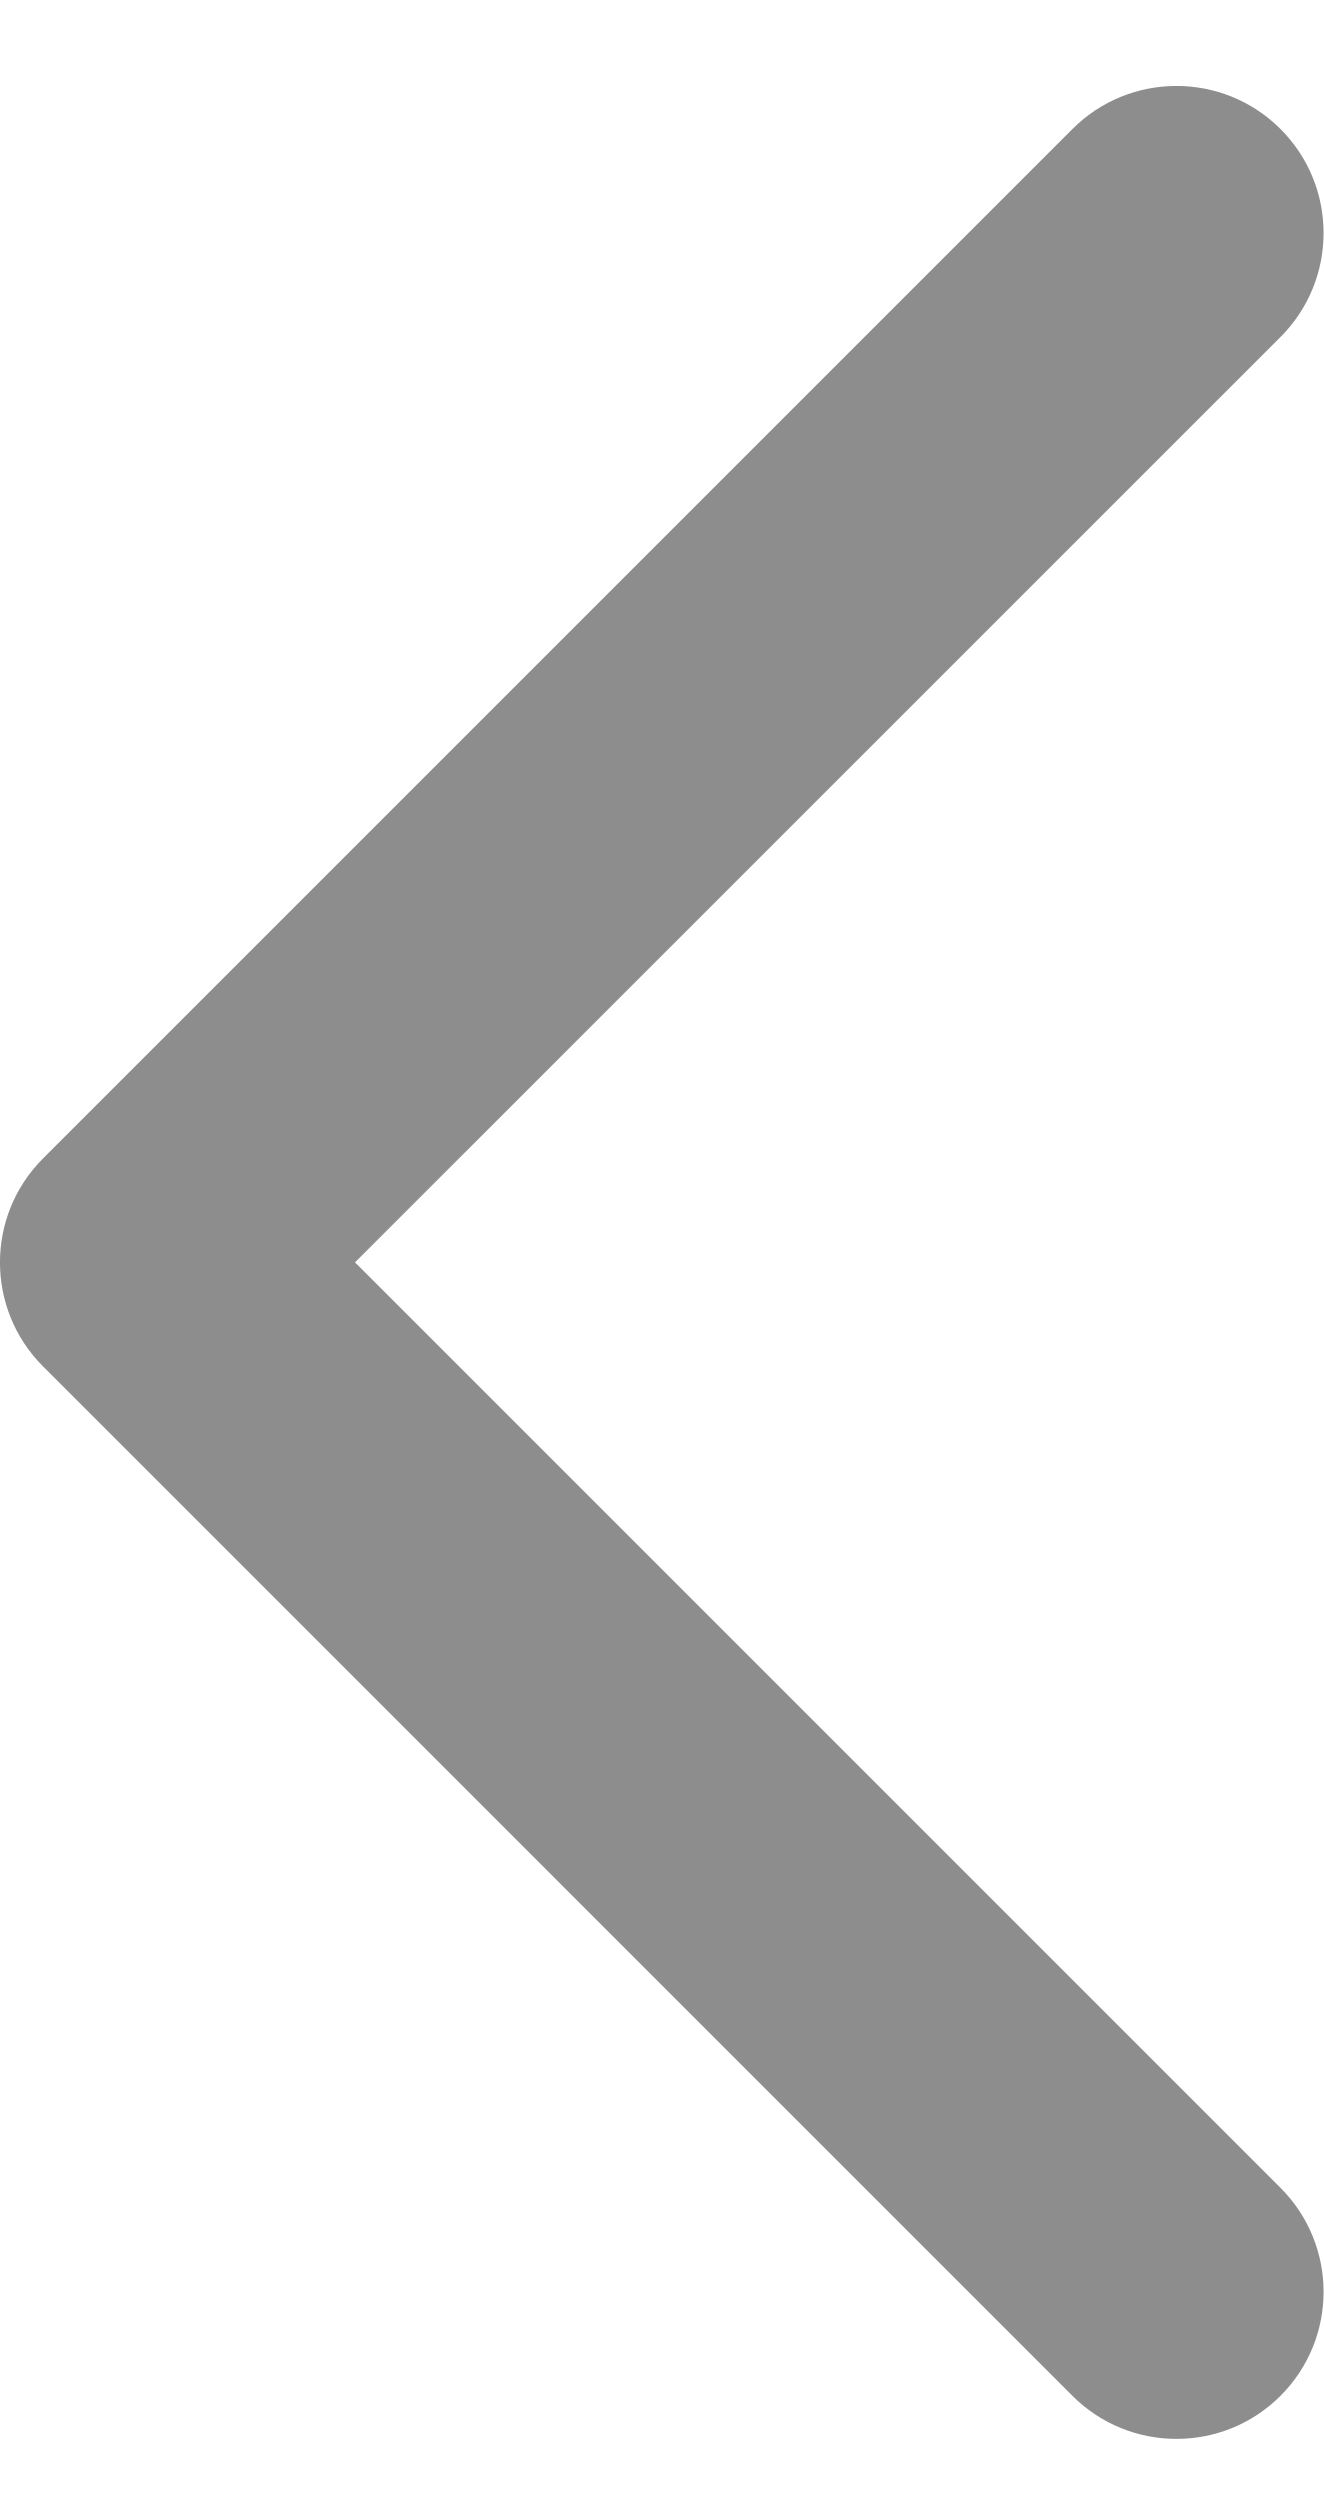
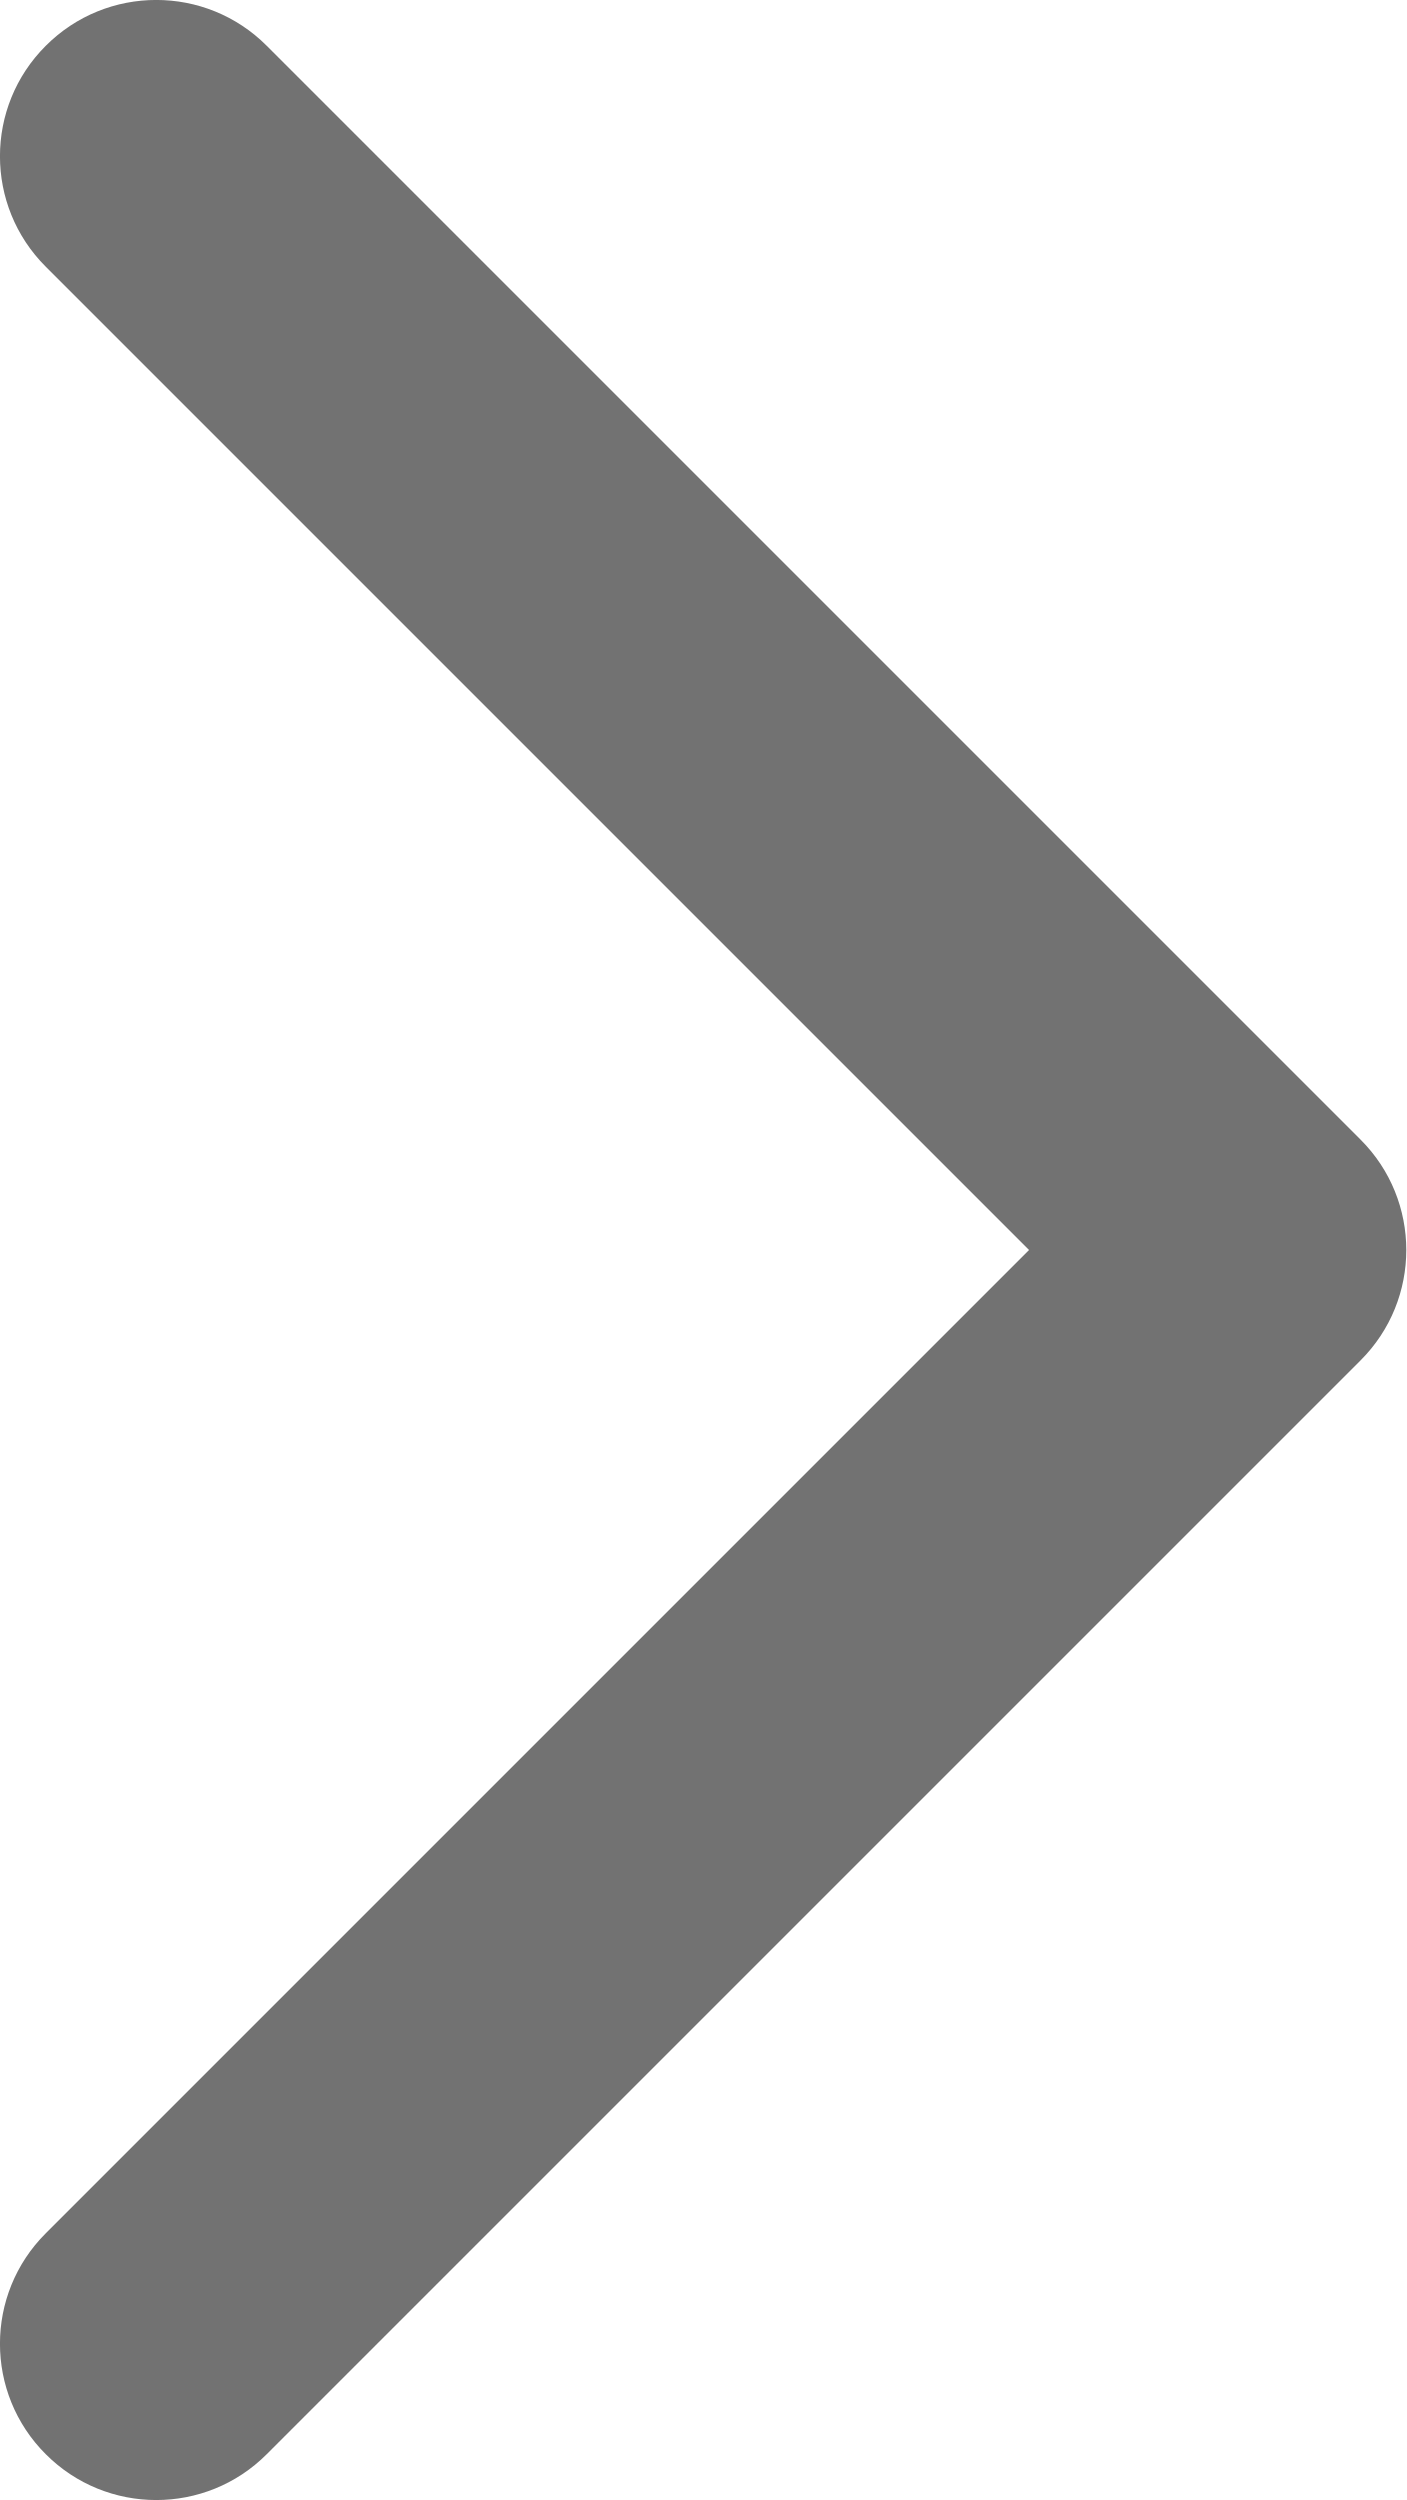
- <svg xmlns="http://www.w3.org/2000/svg" width="9" height="17" viewBox="0 0 9 17" fill="none">
-   <path d="M8.707 16.292C9.098 15.901 9.098 15.268 8.707 14.877L2.414 8.584L8.707 2.292C9.098 1.901 9.098 1.268 8.707 0.877C8.317 0.487 7.683 0.487 7.293 0.877L0.293 7.877C-0.098 8.268 -0.098 8.901 0.293 9.292L7.293 16.292C7.683 16.682 8.317 16.682 8.707 16.292Z" fill="#8D8D8D" />
+ <svg xmlns="http://www.w3.org/2000/svg" width="9" height="16" viewBox="0 0 9 16" fill="none">
+   <path d="M0.293 15.707C-0.098 15.317 -0.098 14.683 0.293 14.293L6.586 8L0.293 1.707C-0.098 1.317 -0.098 0.683 0.293 0.293C0.683 -0.098 1.317 -0.098 1.707 0.293L8.707 7.293C9.098 7.683 9.098 8.317 8.707 8.707L1.707 15.707C1.317 16.098 0.683 16.098 0.293 15.707Z" fill="#727272" />
</svg>
